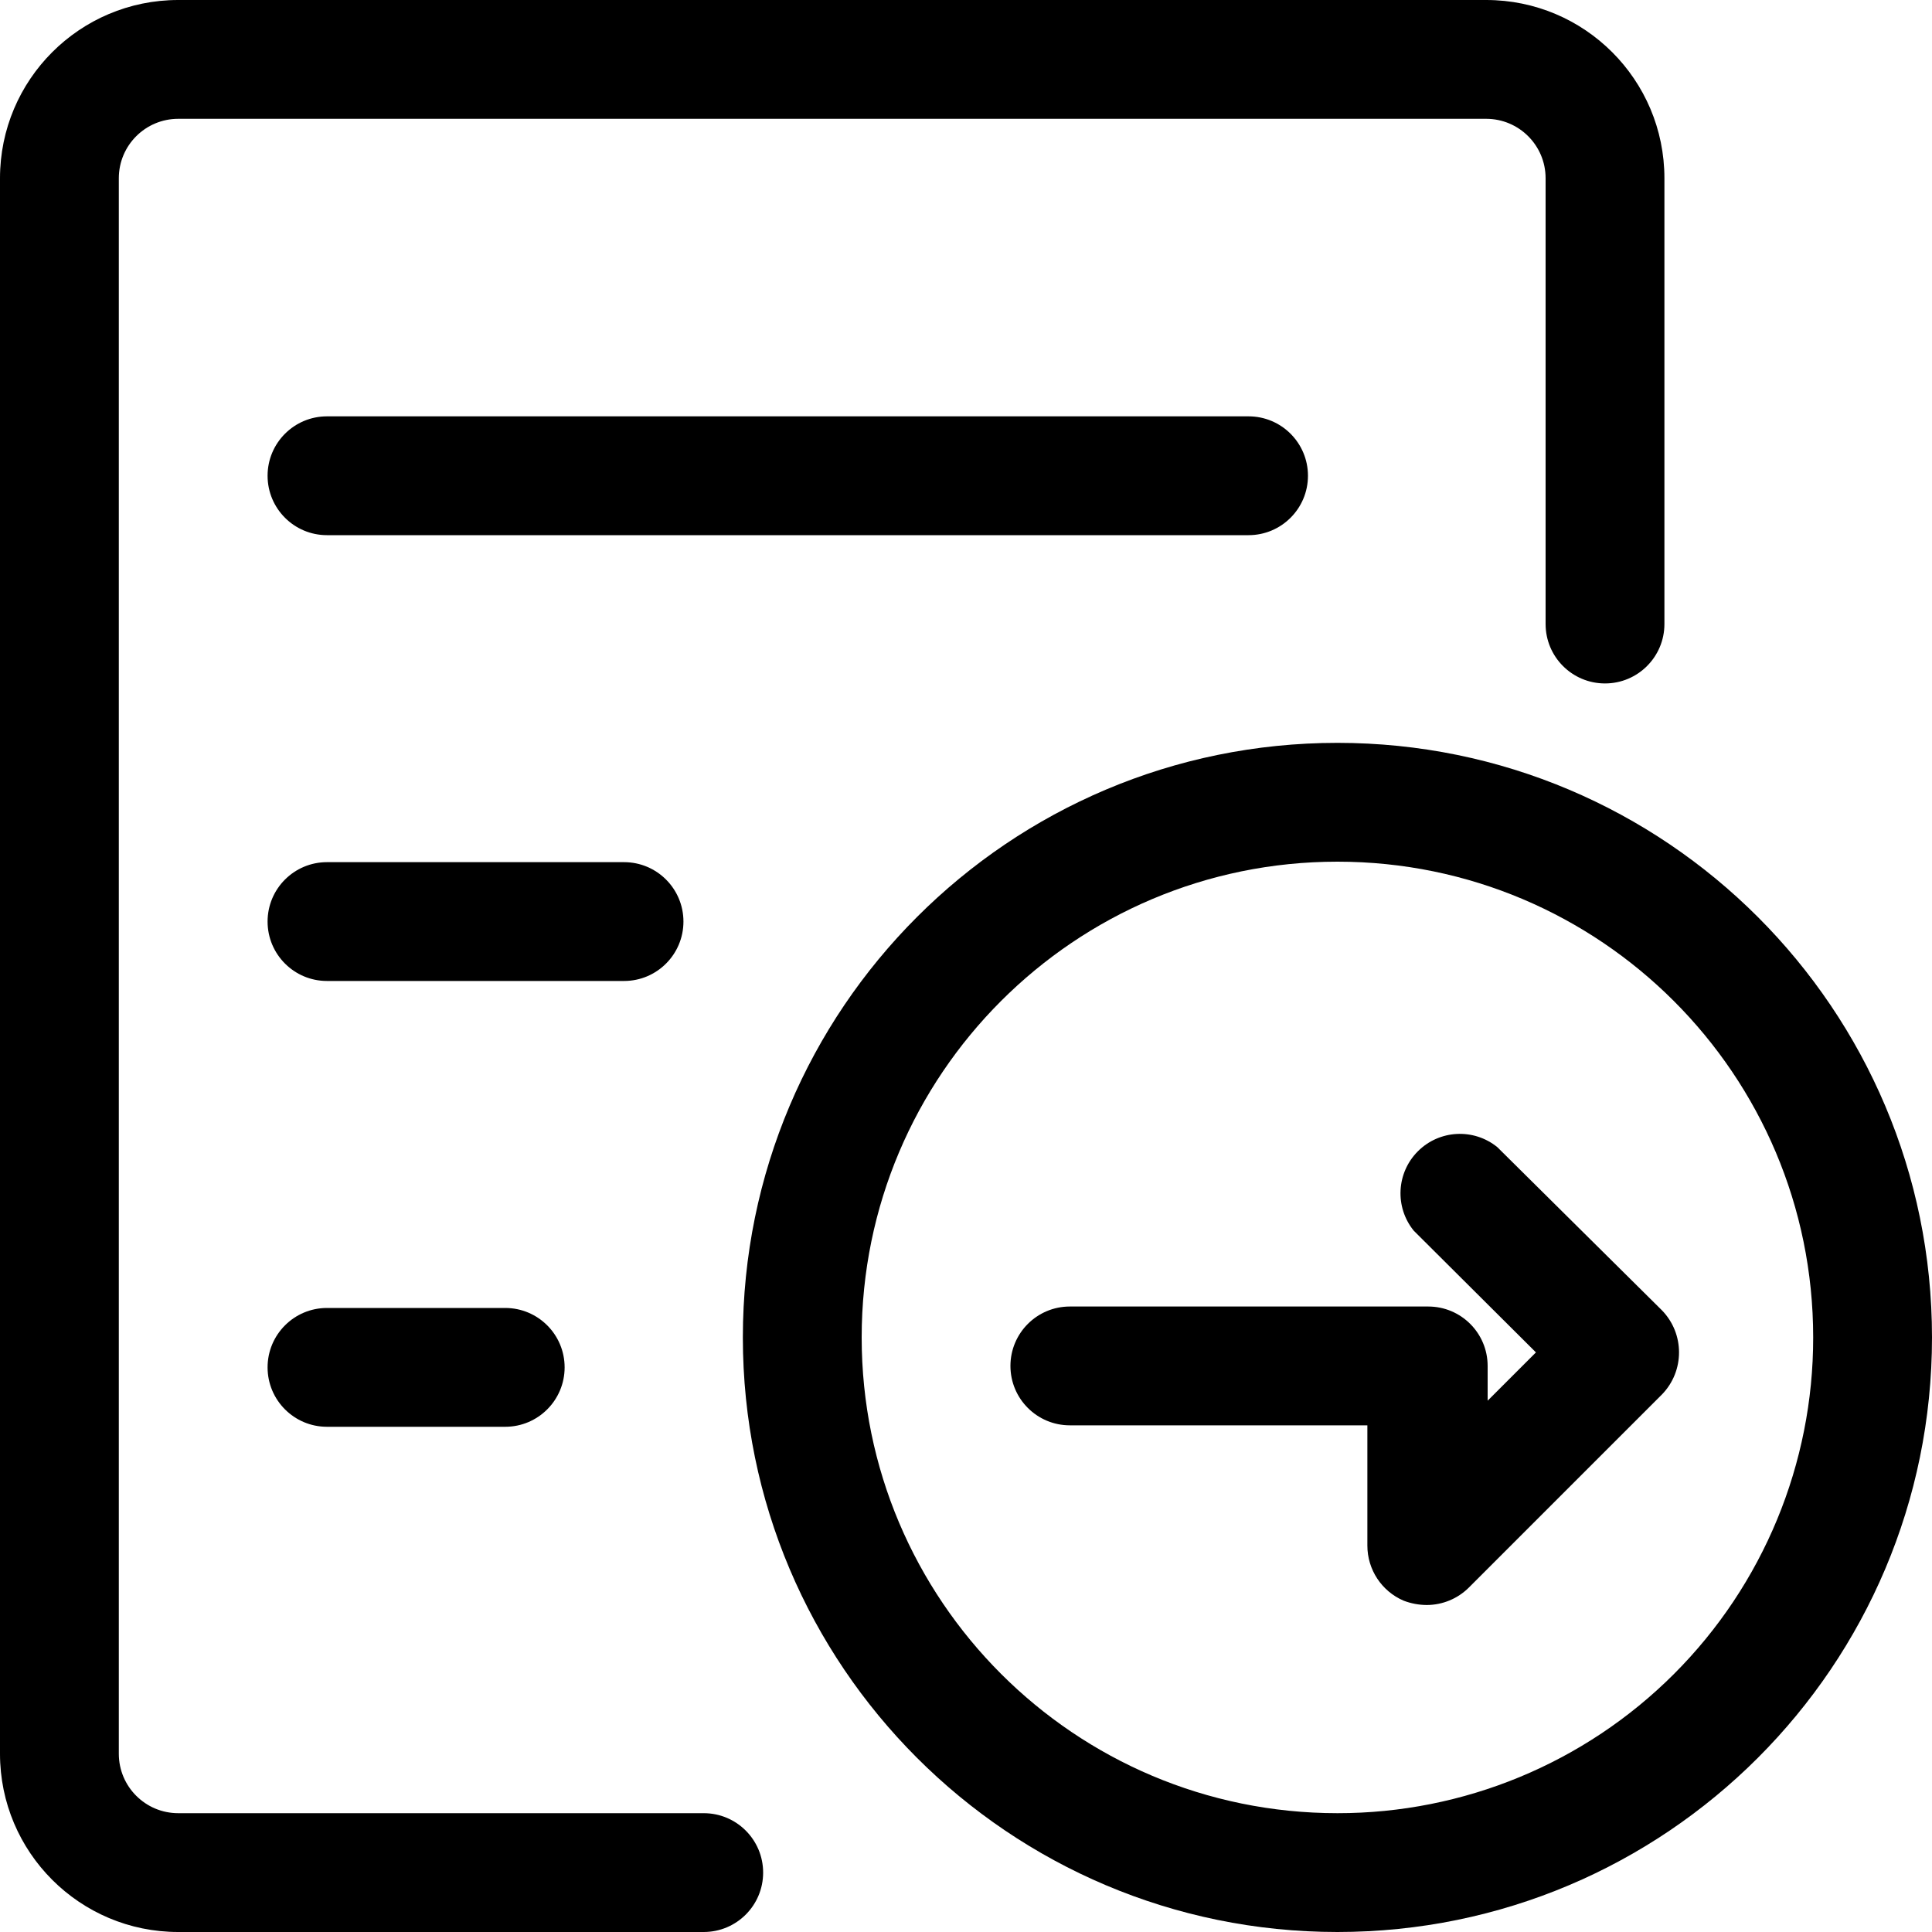
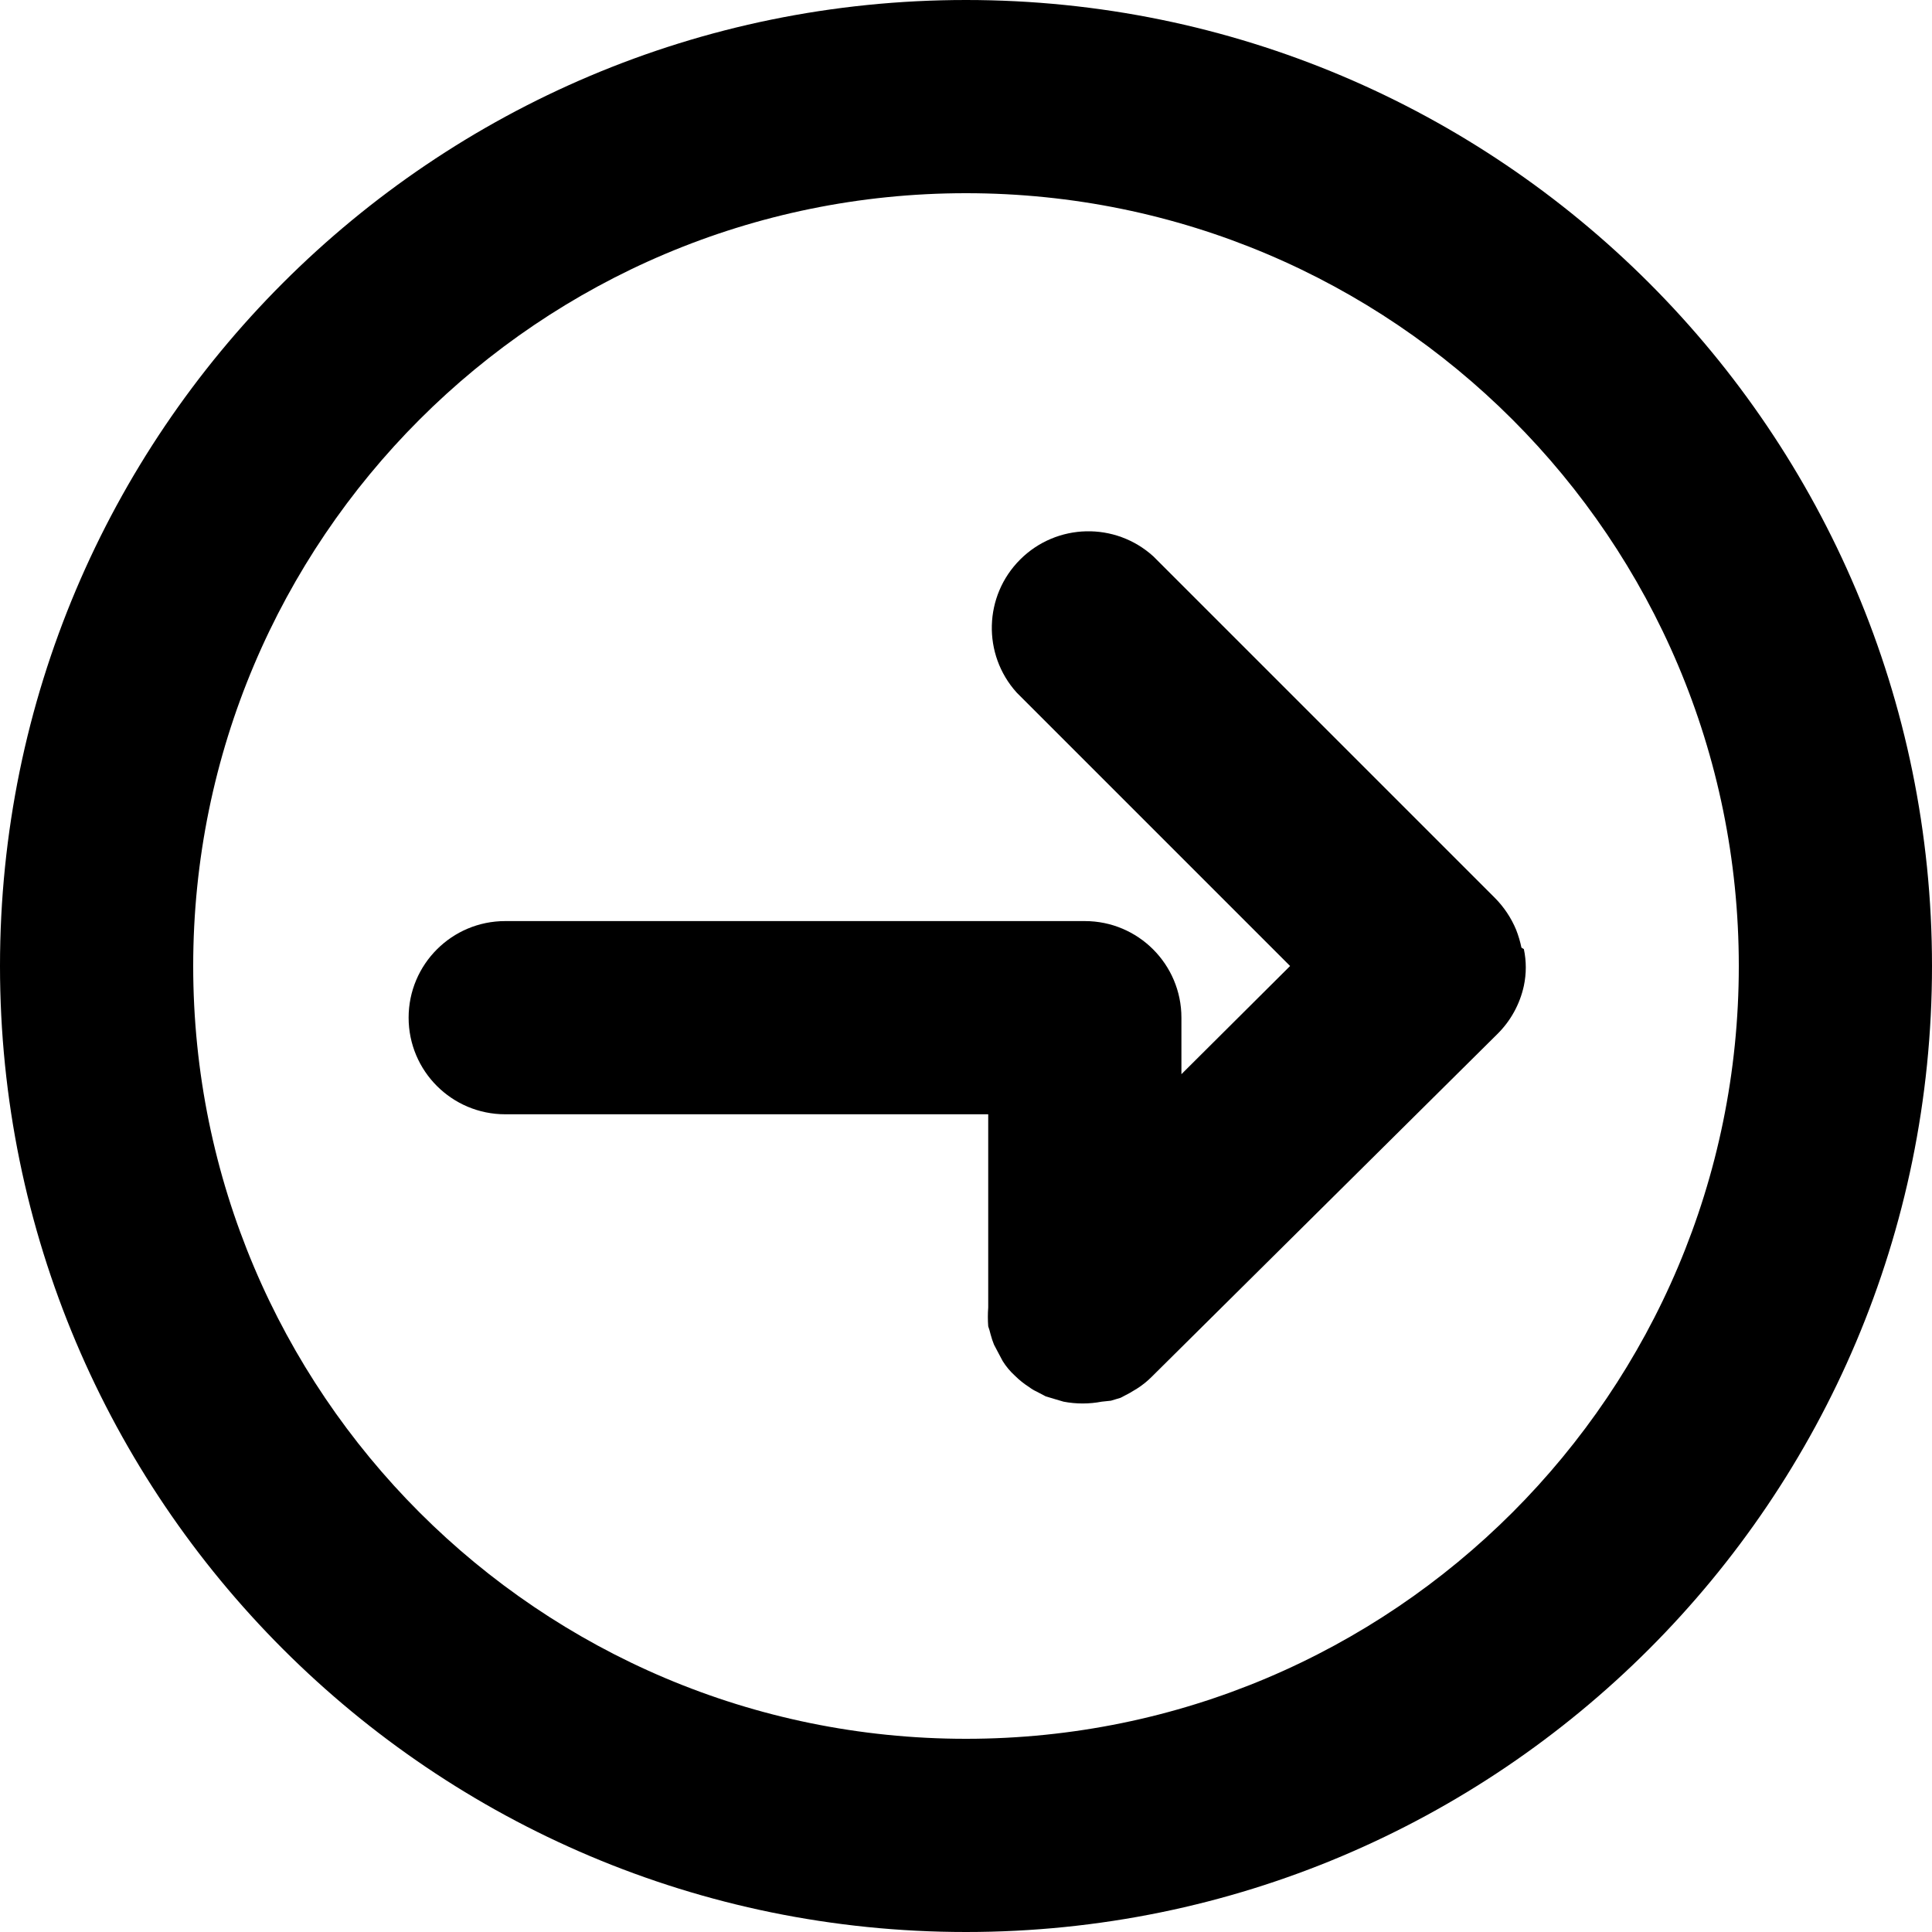
<svg xmlns="http://www.w3.org/2000/svg" id="图层_1" data-name="图层 1" viewBox="0 0 40 40">
-   <path d="M14.57,37.54H3.69a1.23,1.23,0,0,1-1.23-1.23V3.69A1.23,1.23,0,0,1,3.69,2.46H30.77A1.23,1.23,0,0,1,32,3.69v9.23a1.23,1.23,0,0,0,2.46,0V3.69A3.69,3.69,0,0,0,30.77,0H3.69A3.69,3.69,0,0,0,0,3.69V36.31A3.69,3.69,0,0,0,3.69,40H14.57a1.23,1.23,0,0,0,0-2.46Z" />
-   <path d="M6.77,27.08a1.23,1.23,0,1,0,0,2.46h3.69a1.23,1.23,0,0,0,0-2.46Z" />
-   <path d="M14.15,19.08a1.23,1.23,0,0,0-1.23-1.23H6.77a1.23,1.23,0,1,0,0,2.46h6.15A1.23,1.23,0,0,0,14.15,19.08Z" />
-   <path d="M27.08,9.85a1.23,1.23,0,0,0-1.23-1.23H6.77a1.23,1.23,0,1,0,0,2.46H25.85A1.23,1.23,0,0,0,27.08,9.85Z" />
-   <path d="M27.69,15.38A12.31,12.31,0,1,0,40,27.69,12.31,12.31,0,0,0,27.69,15.38Zm0,22.16a9.85,9.85,0,1,1,9.85-9.85A9.84,9.84,0,0,1,27.69,37.54Z" />
-   <path d="M34.41,27.13,31,23.75a1.23,1.23,0,0,0-1.73,1.73L31.8,28l-1,1v-.72a1.23,1.23,0,0,0-1.23-1.23H22.15a1.23,1.23,0,1,0,0,2.46h6.16V32a1.24,1.24,0,0,0,.75,1.14,1.36,1.36,0,0,0,.48.09,1.24,1.24,0,0,0,.87-.36l4-4A1.25,1.25,0,0,0,34.41,27.13Z" />
+   <path d="M20,0A20,20,0,1,0,40,20,20,20,0,0,0,20,0Zm0,36A16,16,0,1,1,36,20,16,16,0,0,1,20,36Z" />
+   <path d="M31.5,19.62a2.26,2.26,0,0,0-.11-.37,2.06,2.06,0,0,0-.44-.66l-7.07-7.07a2,2,0,0,0-2.83,2.82L26.71,20l-2.25,2.24V21.07a2,2,0,0,0-2-2h-12a2,2,0,0,0,0,4h10v4a2.58,2.58,0,0,0,0,.39,1.54,1.54,0,0,1,.05.17,1.72,1.72,0,0,0,.07.21l.1.19.08.15a1.42,1.42,0,0,0,.25.3h0a1.76,1.76,0,0,0,.3.24.75.75,0,0,0,.15.09l.19.1.2.06.17.05a2.1,2.1,0,0,0,.79,0L23,29l.2-.06.19-.1.15-.09a1.76,1.76,0,0,0,.3-.24h0L31,21.41a2,2,0,0,0,.55-1,1.83,1.83,0,0,0,0-.76Z" />
</svg>
